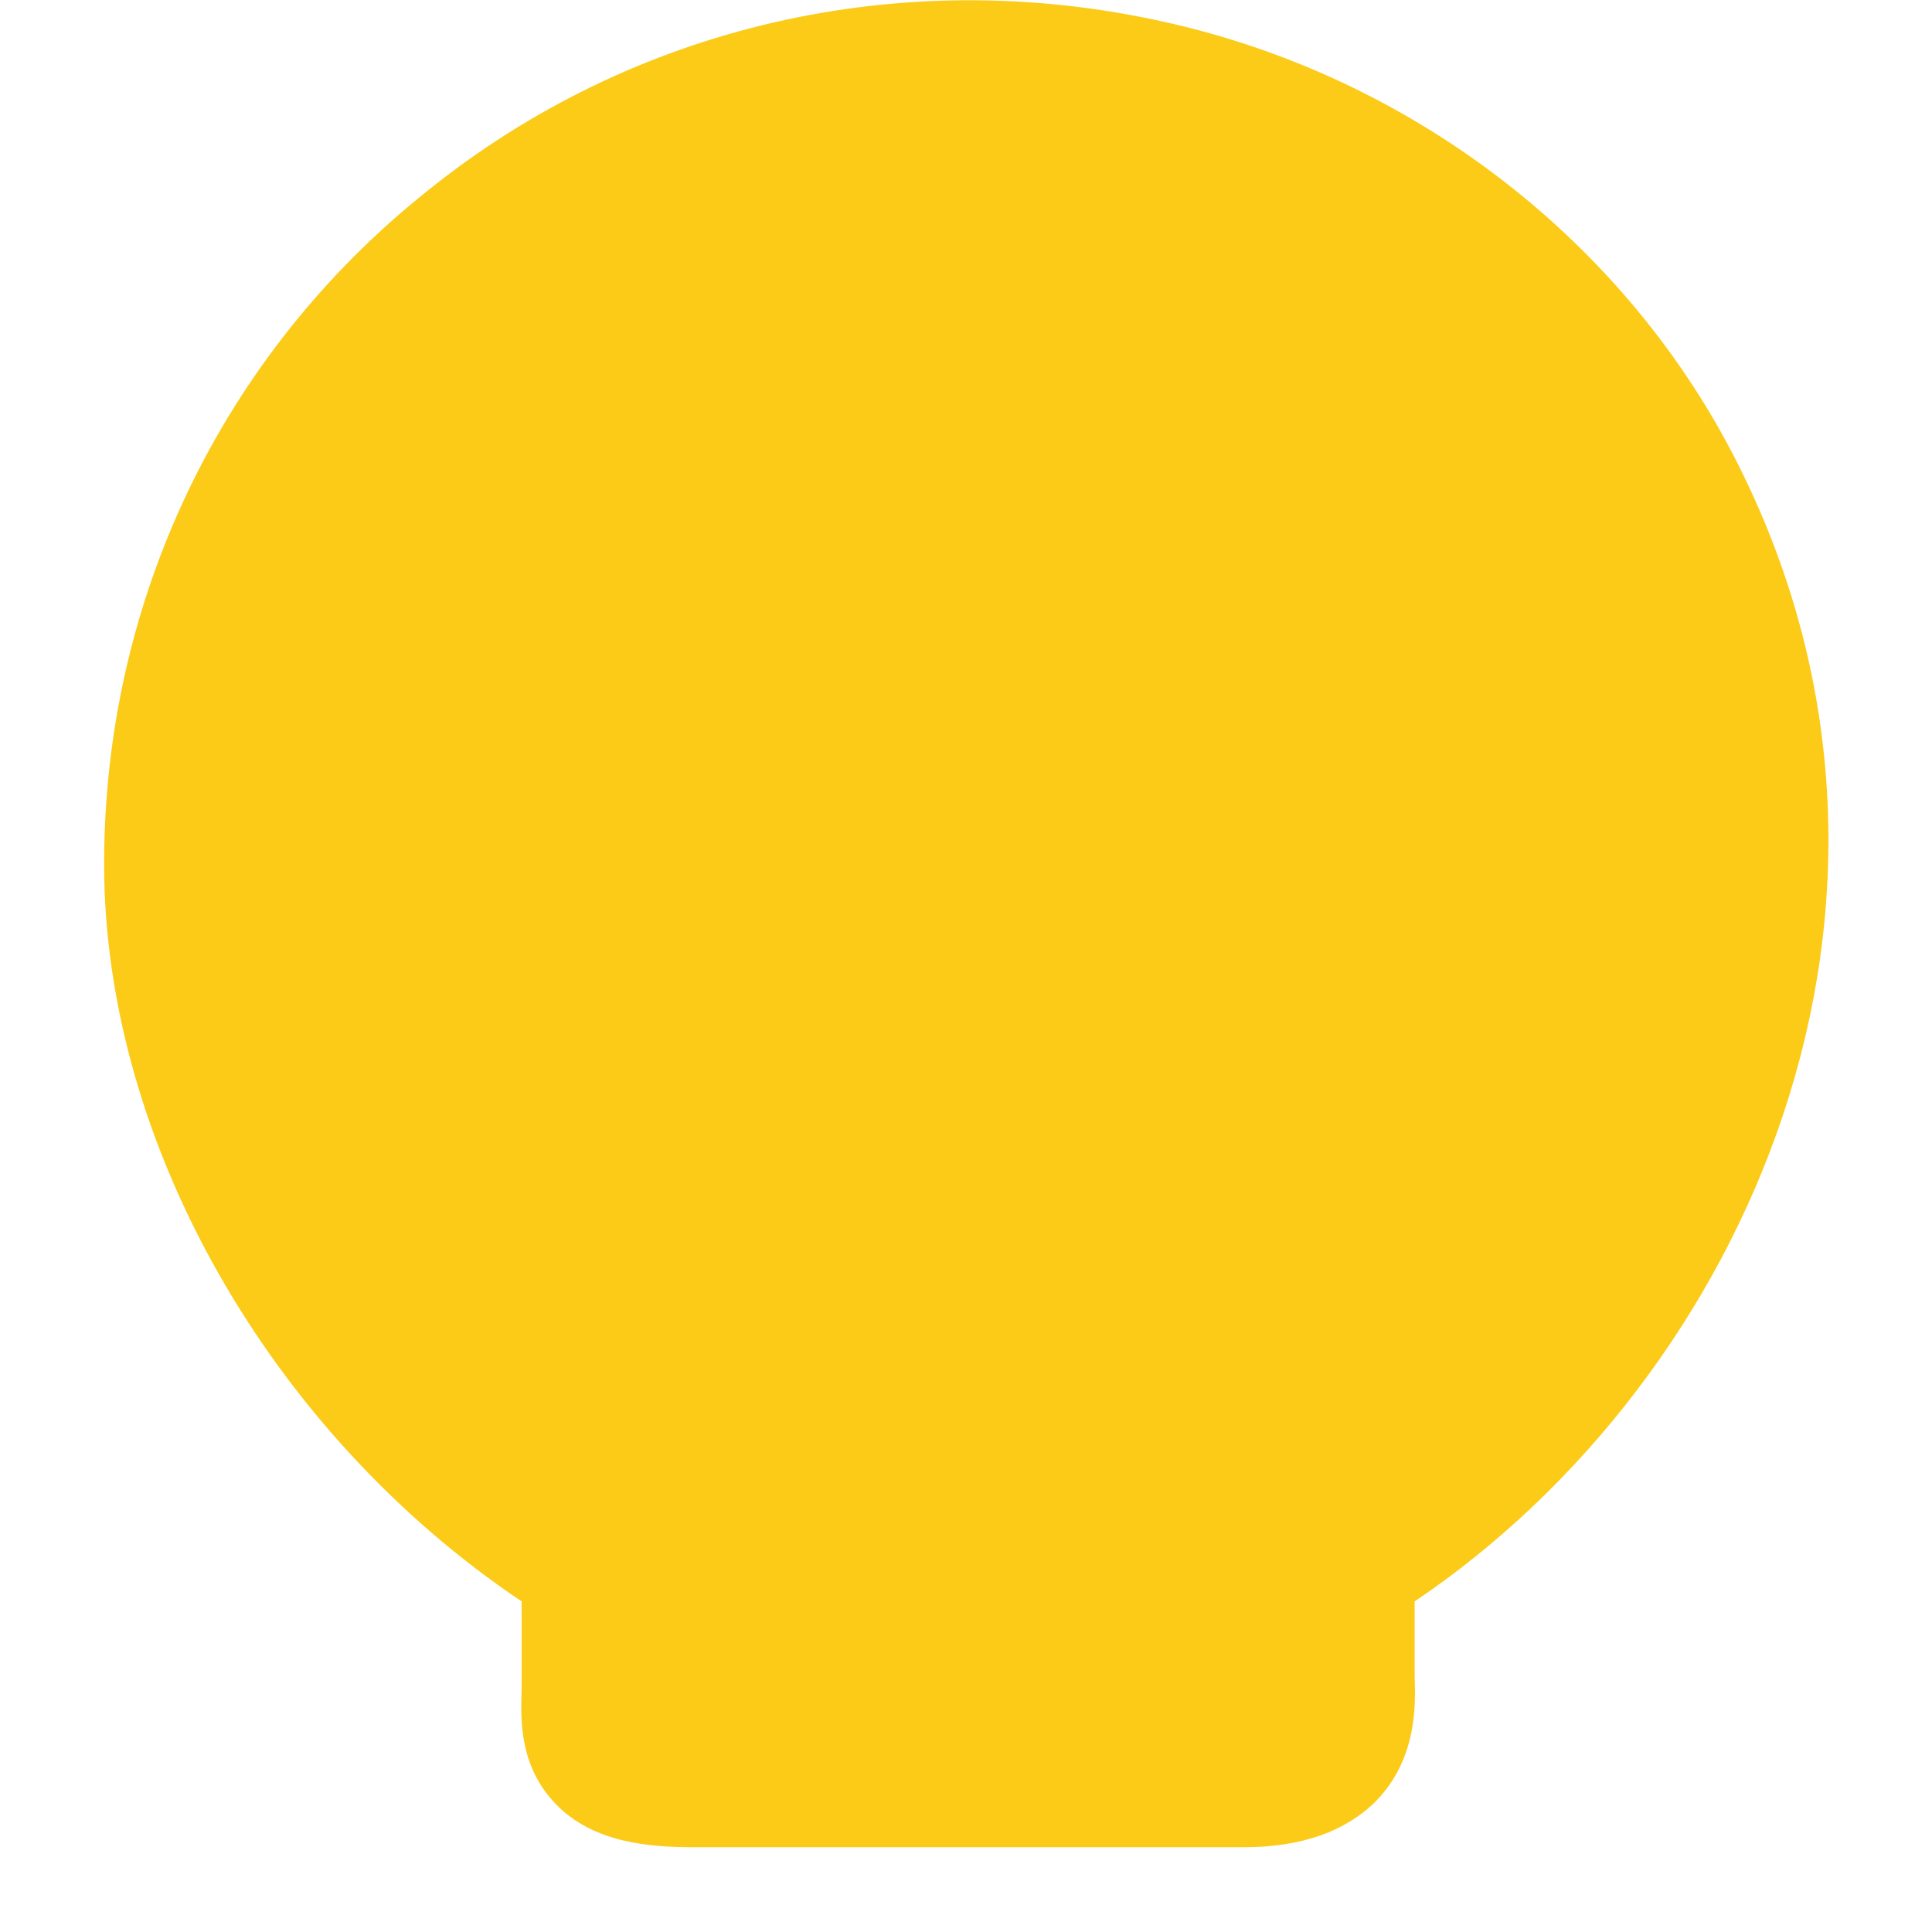
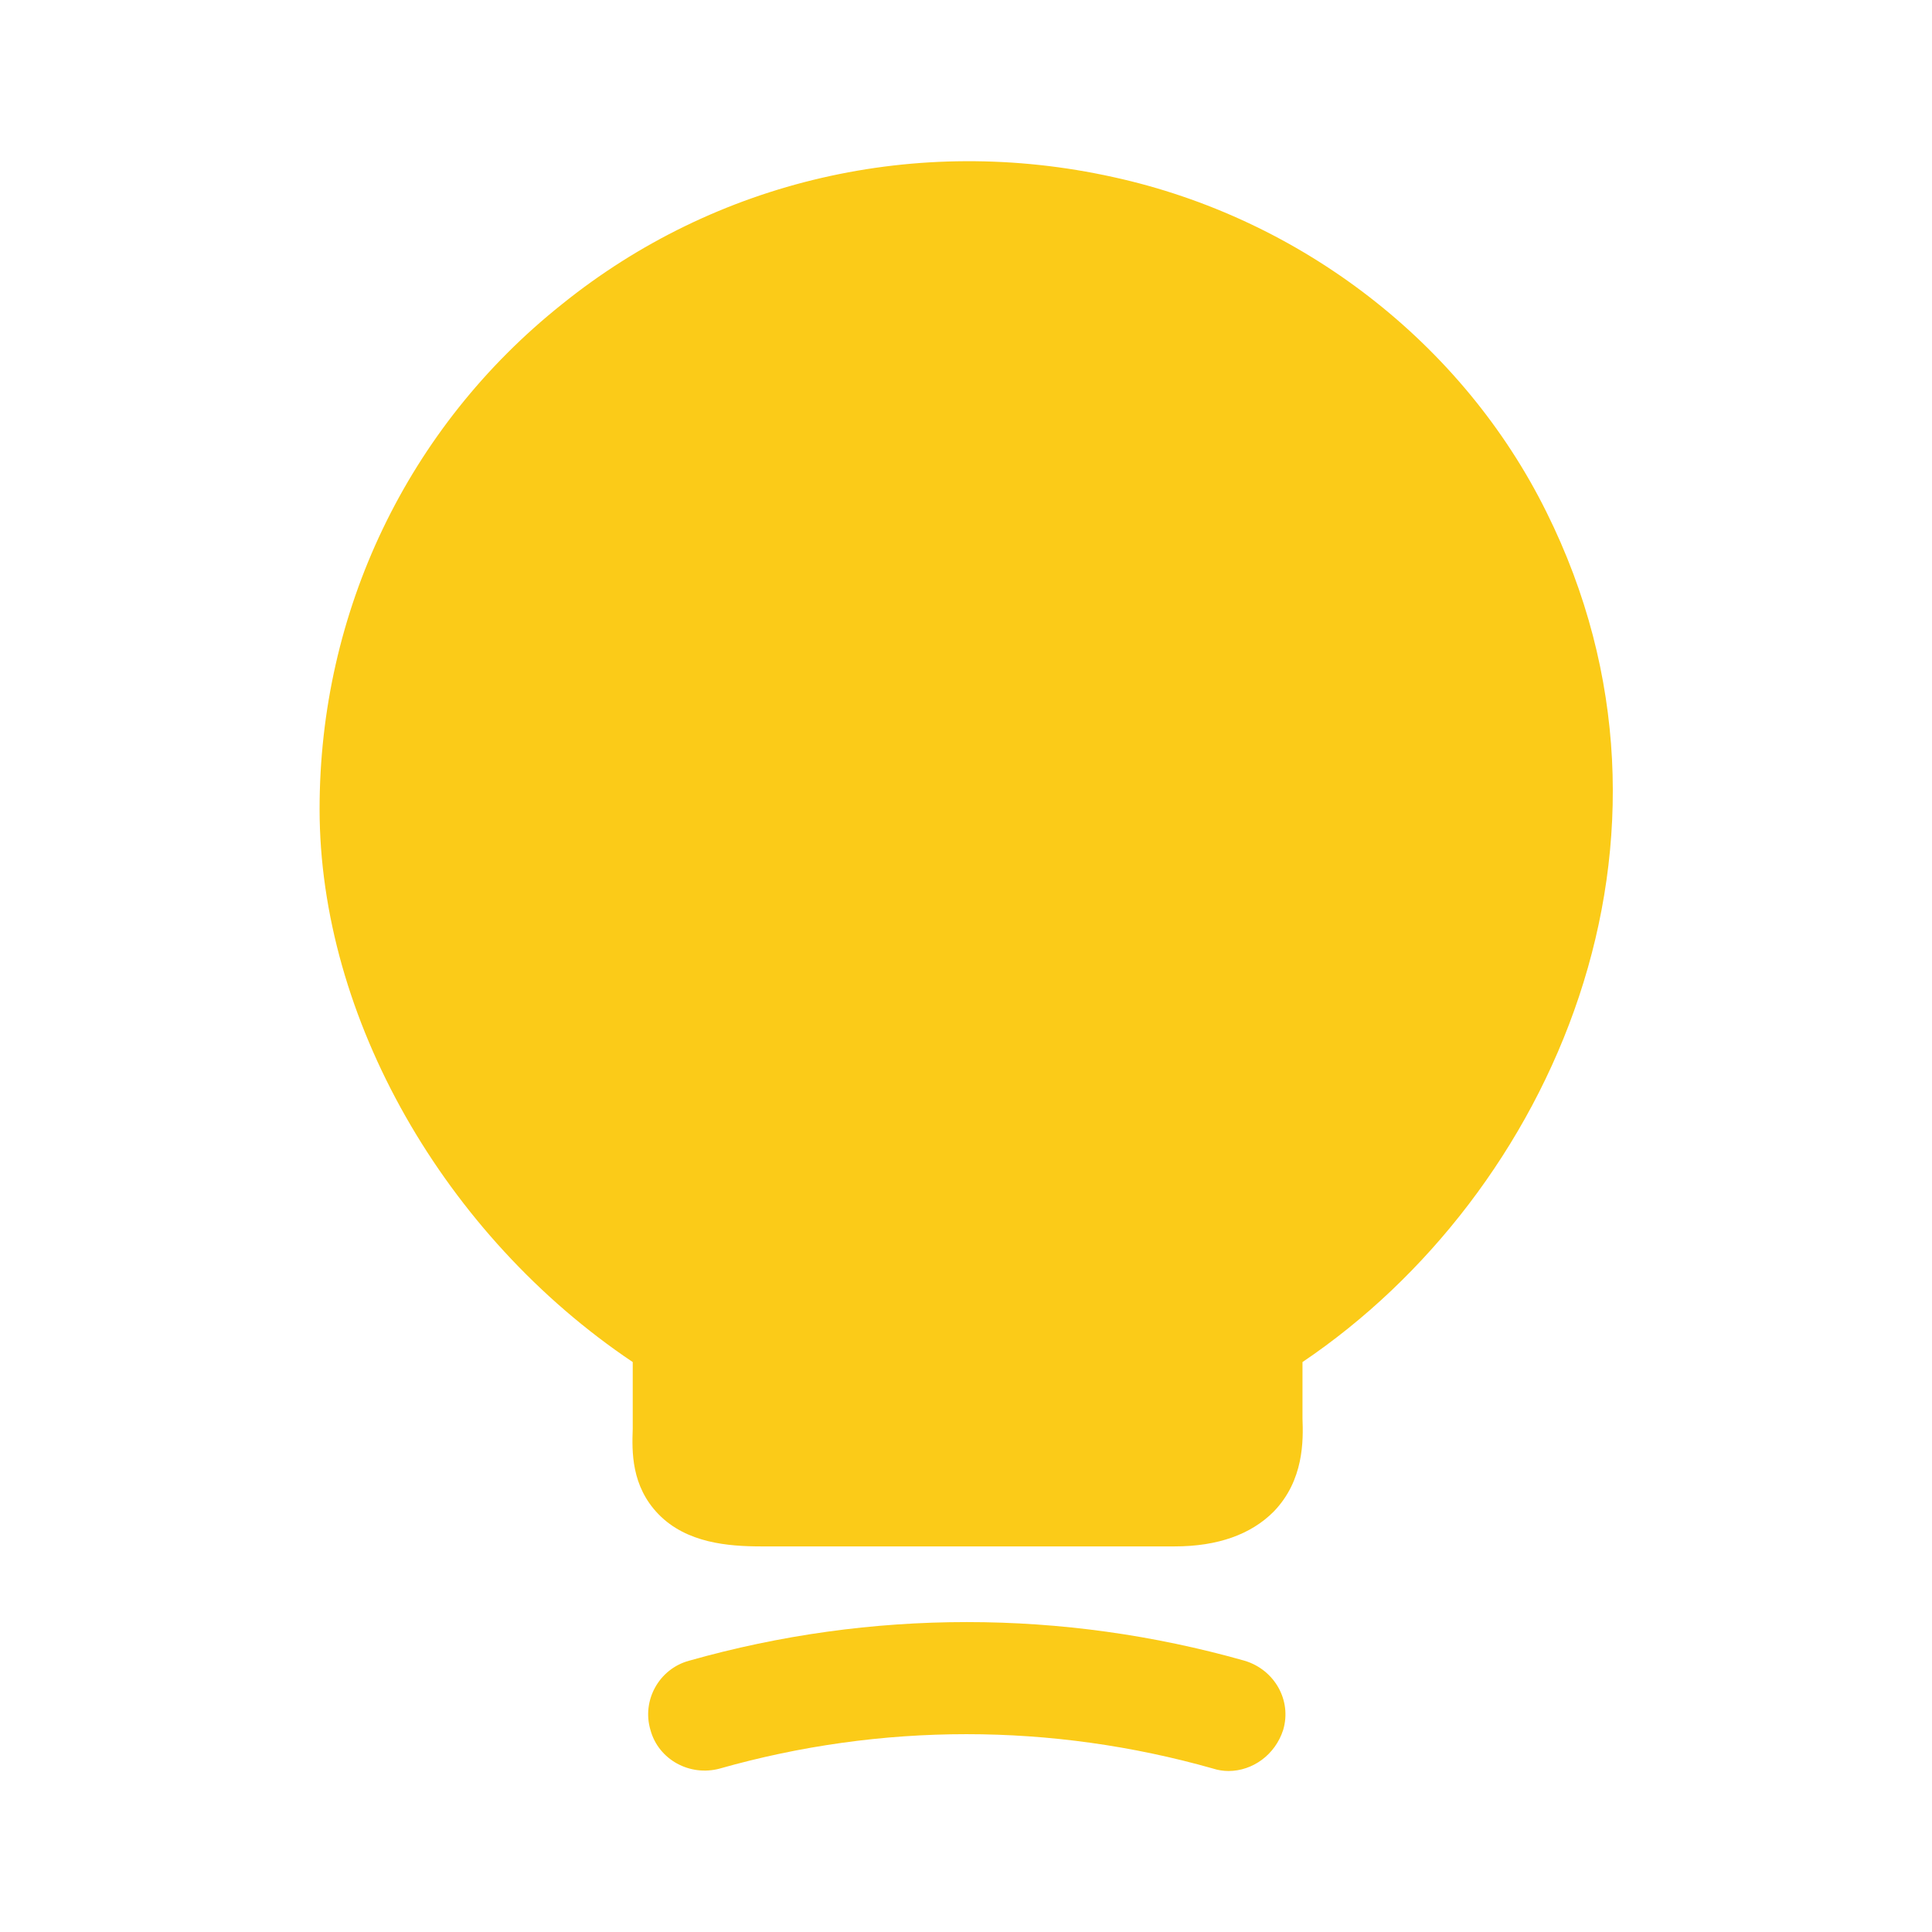
- <svg xmlns="http://www.w3.org/2000/svg" width="18" height="18" viewBox="0 0 18 18" fill="none">
-   <path d="M16.21 4.36C15.17 2.26 13.16 0.71 10.83 0.2C8.39 -0.34 5.89 0.24 3.98 1.78C2.06 3.31 0.97 5.6 0.97 8.05C0.97 10.64 2.52 13.35 4.86 14.92V15.75C4.85 16.03 4.84 16.46 5.18 16.81C5.53 17.17 6.05 17.21 6.46 17.21H11.59C12.13 17.21 12.54 17.06 12.82 16.78C13.2 16.39 13.19 15.89 13.18 15.62V14.92C16.28 12.83 18.23 8.42 16.21 4.36Z" fill="#FBCB18" />
+ <svg xmlns="http://www.w3.org/2000/svg" width="24" height="24" viewBox="0 0 24 24" fill="none">
+   <path d="M19.21 6.36C18.17 4.26 16.16 2.71 13.83 2.2C11.39 1.66 8.89 2.24 6.98 3.78C5.06 5.31 3.97 7.6 3.97 10.05C3.97 12.64 5.52 15.35 7.86 16.92V17.75C7.85 18.03 7.84 18.46 8.18 18.81C8.53 19.17 9.05 19.21 9.46 19.21H14.59C15.13 19.21 15.54 19.06 15.82 18.78C16.2 18.39 16.19 17.89 16.18 17.62V16.92C19.28 14.83 21.23 10.42 19.21 6.36Z" fill="#FBCB18" />
+   <path d="M15.26 22C15.2 22 15.13 21.99 15.07 21.97C13.06 21.4 10.95 21.4 8.94 21.97C8.57 22.07 8.18 21.86 8.08 21.49C7.97 21.12 8.19 20.73 8.56 20.63C10.82 19.99 13.2 19.99 15.46 20.63C15.83 20.74 16.05 21.12 15.94 21.49C15.84 21.8 15.56 22 15.26 22Z" fill="#FBCB18" />
</svg>
